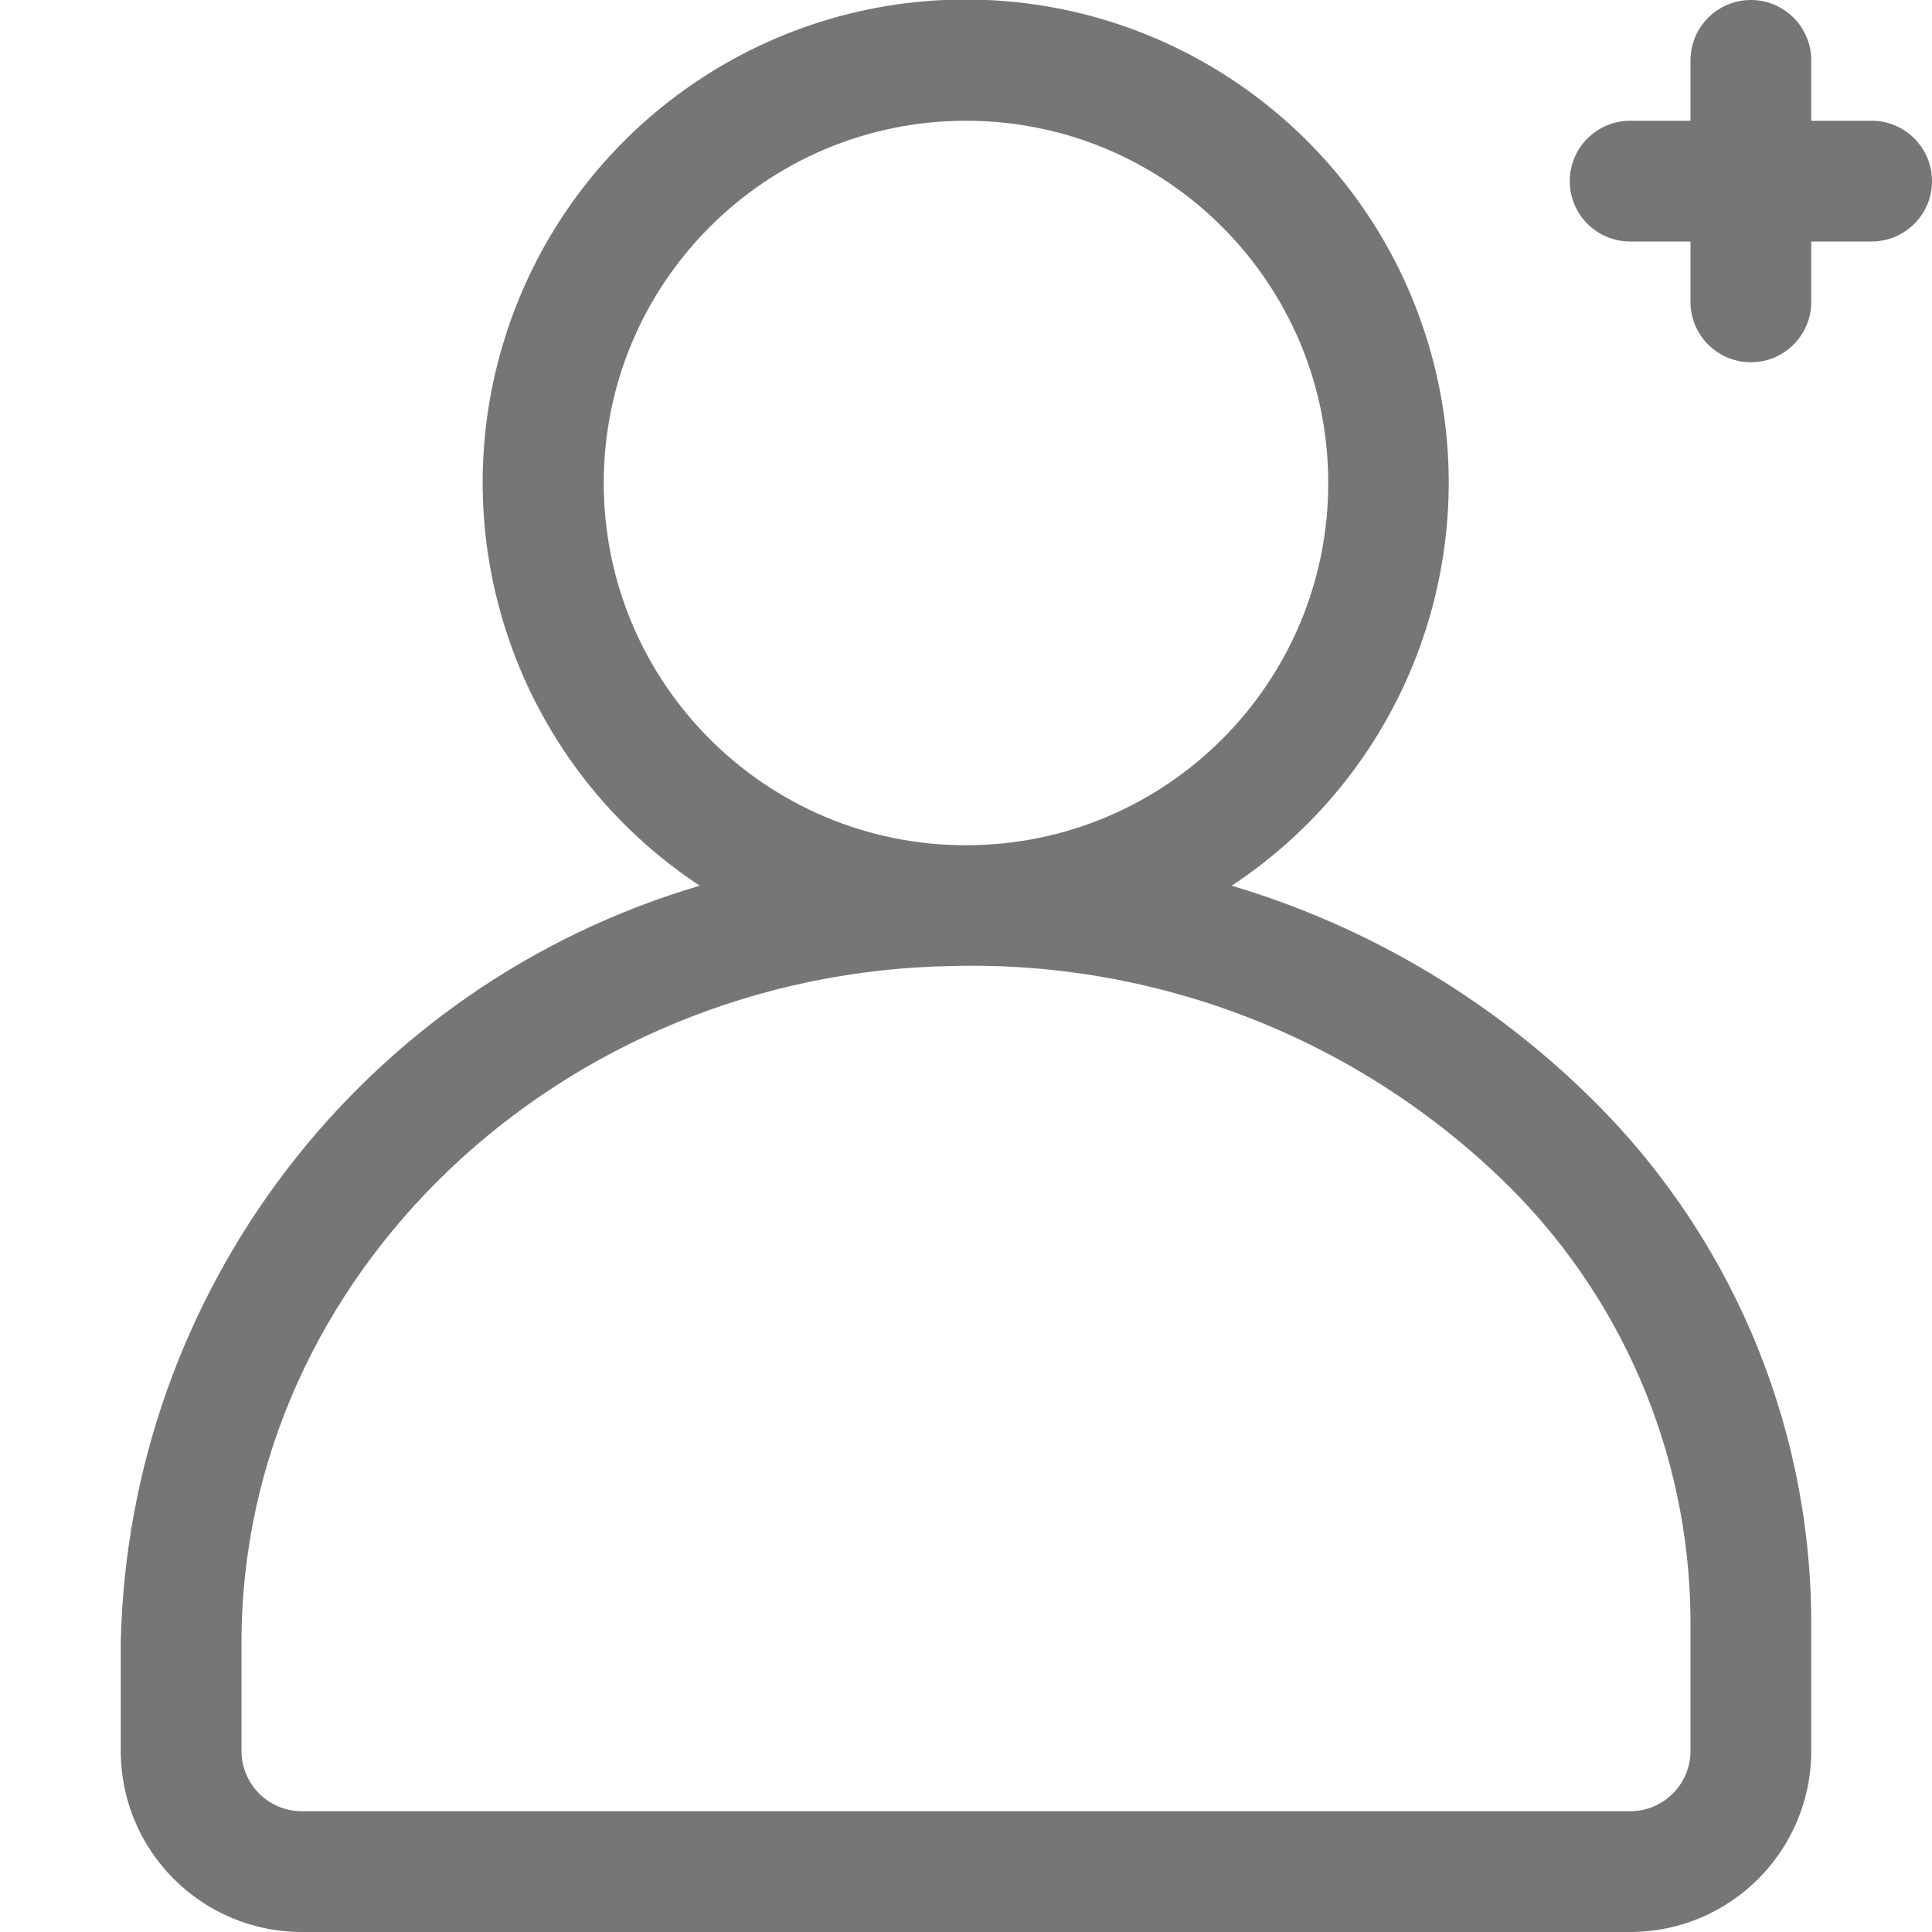
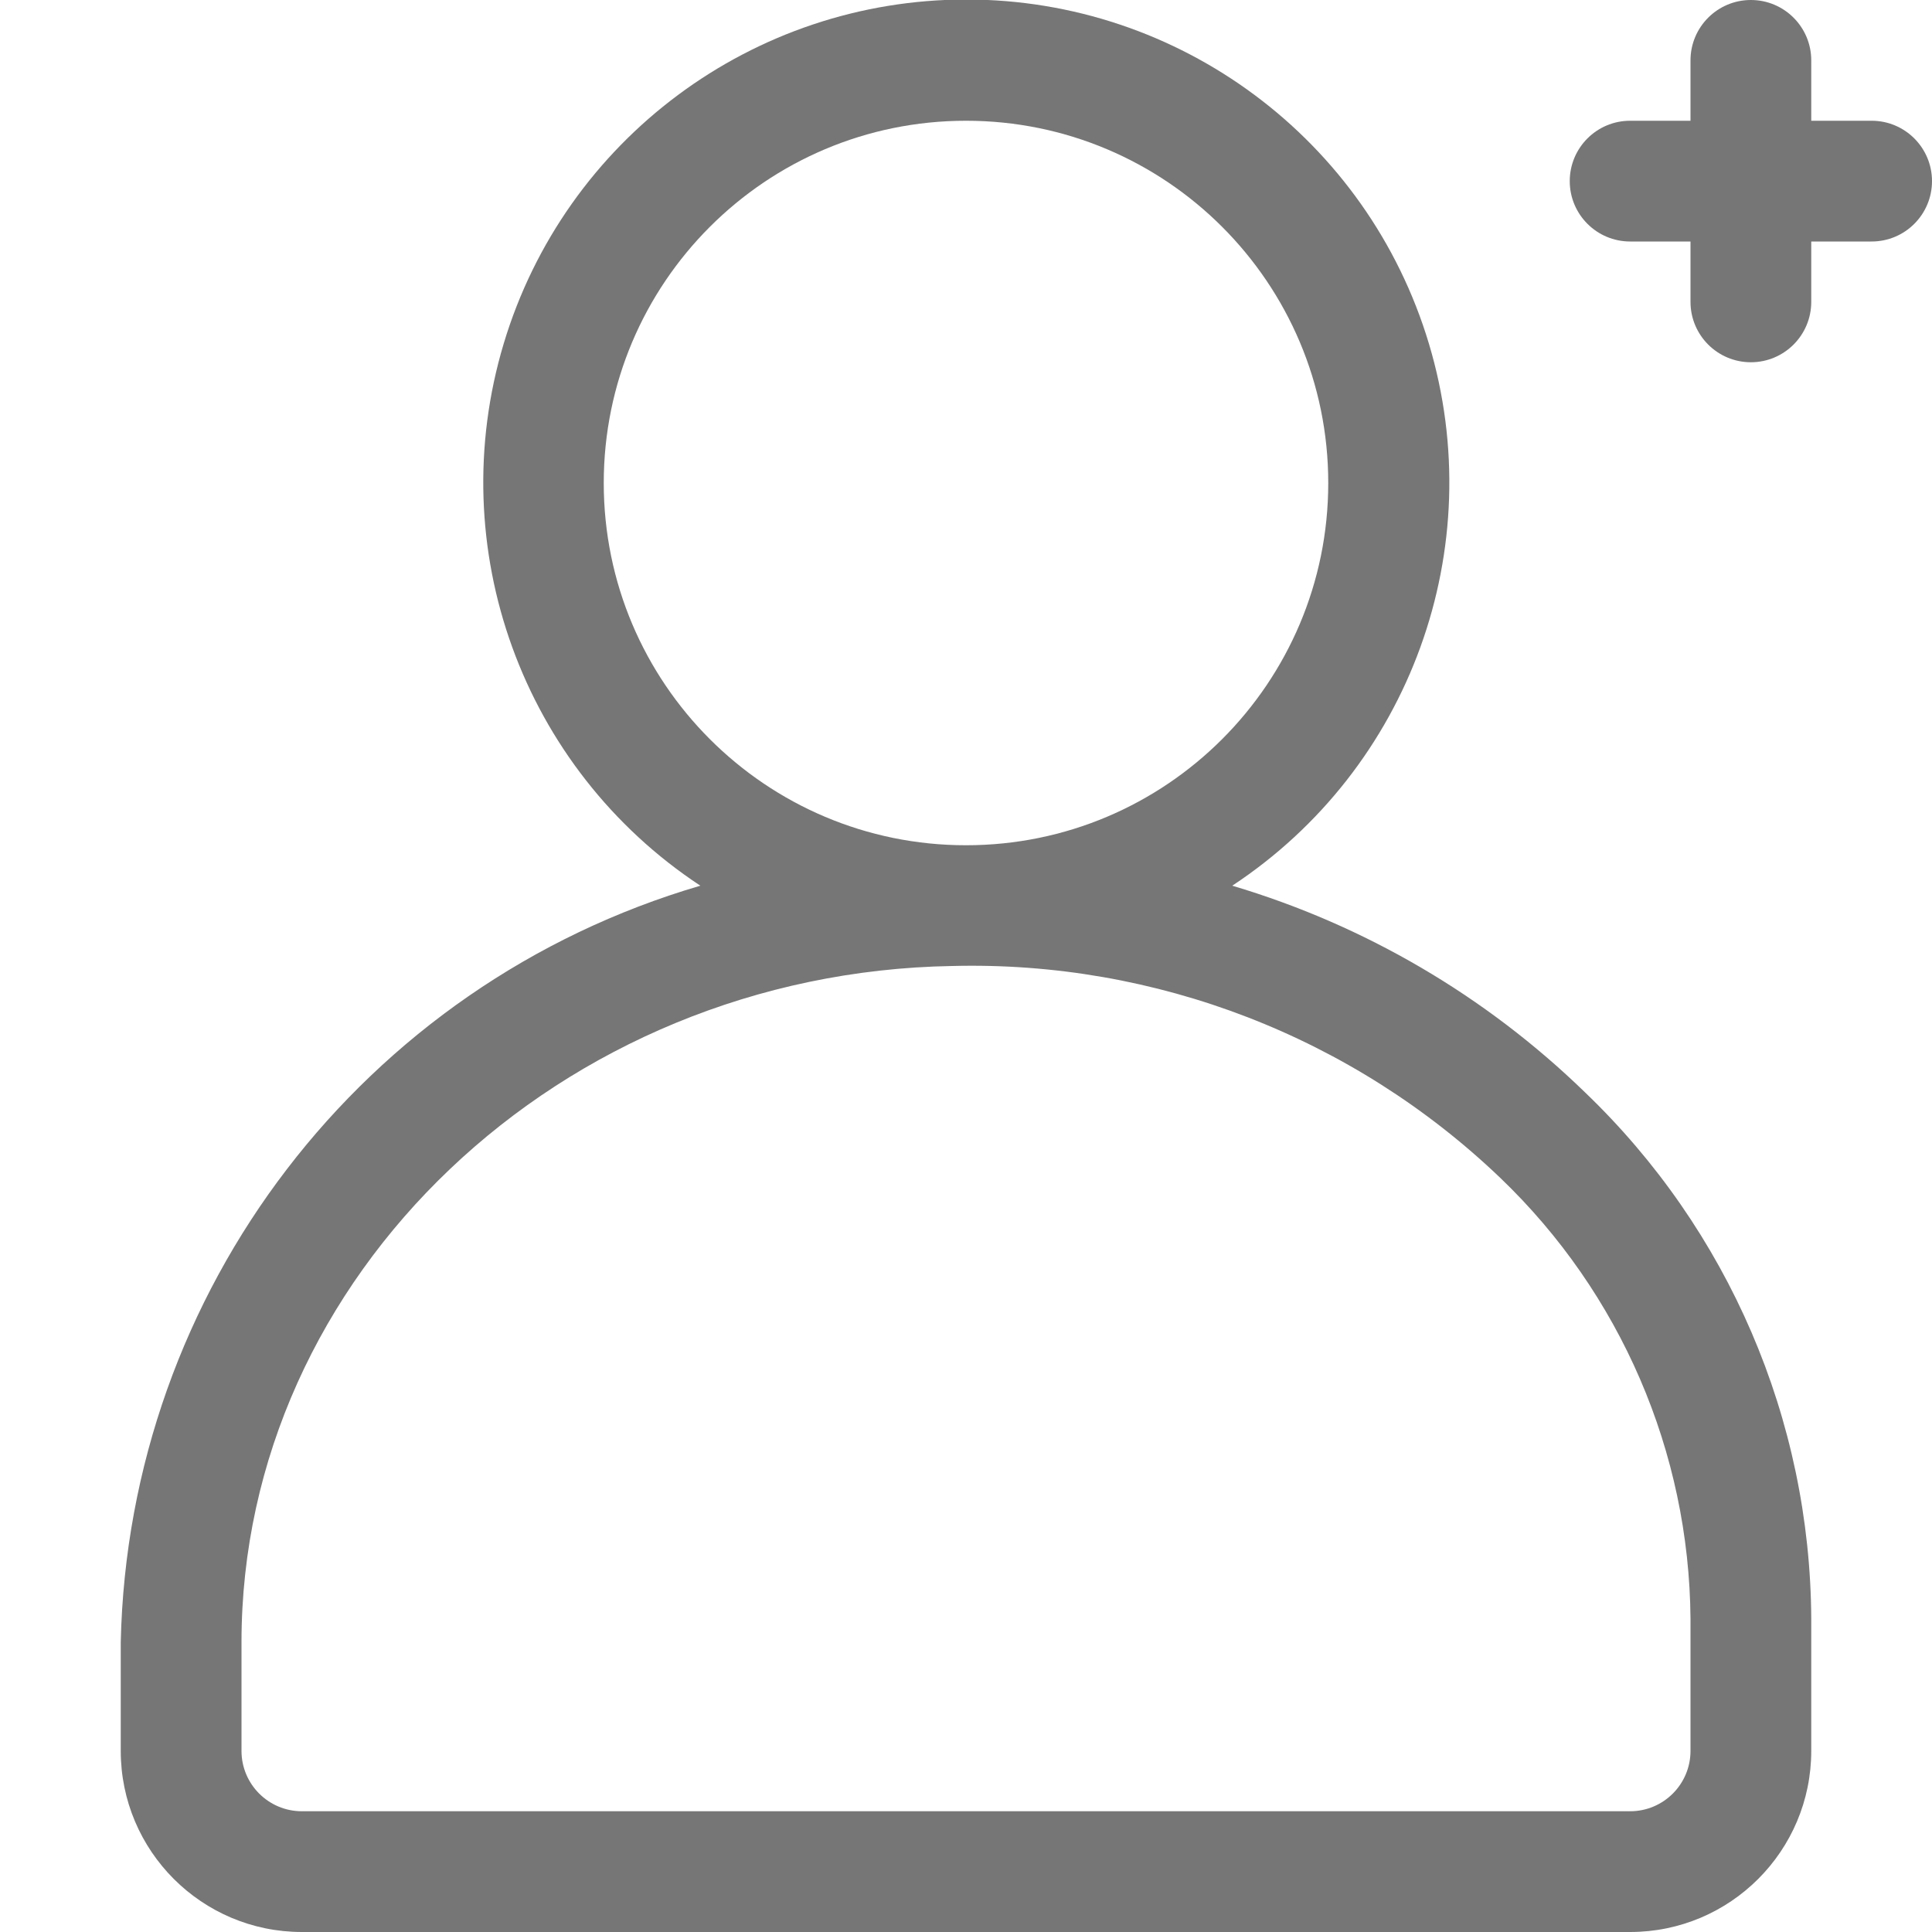
<svg xmlns="http://www.w3.org/2000/svg" id="Icons" viewBox="0 0 32 32">
  <g id="Create_Account" data-name="Create Account">
-     <path d="M26.25,18.09a14.26,14.26,0,0,0-5.85-3.42,8,8,0,1,0-8.81,0A13.38,13.38,0,0,0,2,27.2V29a3,3,0,0,0,3,3H27a3,3,0,0,0,3-3V26.81A12.2,12.2,0,0,0,26.25,18.09ZM10,8a6,6,0,1,1,6,6A6,6,0,0,1,10,8ZM28,29a1,1,0,0,1-1,1H5a1,1,0,0,1-1-1V27.2C4,21.13,9.28,16.11,15.77,16a12.65,12.65,0,0,1,9.08,3.51A10.21,10.21,0,0,1,28,26.81Z" style="fill:#767676" />
+     <path d="M26.25,18.09a14.19,14.19,0,0,0-5.84-3.42,8,8,0,1,0-8.81,0A13.36,13.36,0,0,0,2,27.2V29a3,3,0,0,0,3,3H27a3,3,0,0,0,3-3V26.81A12.16,12.16,0,0,0,26.25,18.09ZM10,8a6,6,0,1,1,6,6A6,6,0,0,1,10,8ZM28,29a1,1,0,0,1-1,1H5a1,1,0,0,1-1-1V27.2C4,21.13,9.28,16.11,15.77,16a12.66,12.66,0,0,1,9.08,3.51A10.22,10.22,0,0,1,28,26.81Z" style="fill:#767676" />
    <path d="M29,6a1,1,0,0,1-1-1V1a1,1,0,0,1,2,0V5A1,1,0,0,1,29,6Z" style="fill:#767676" />
    <path d="M31,4H27a1,1,0,0,1,0-2h4a1,1,0,0,1,0,2Z" style="fill:#767676" />
  </g>
</svg>
